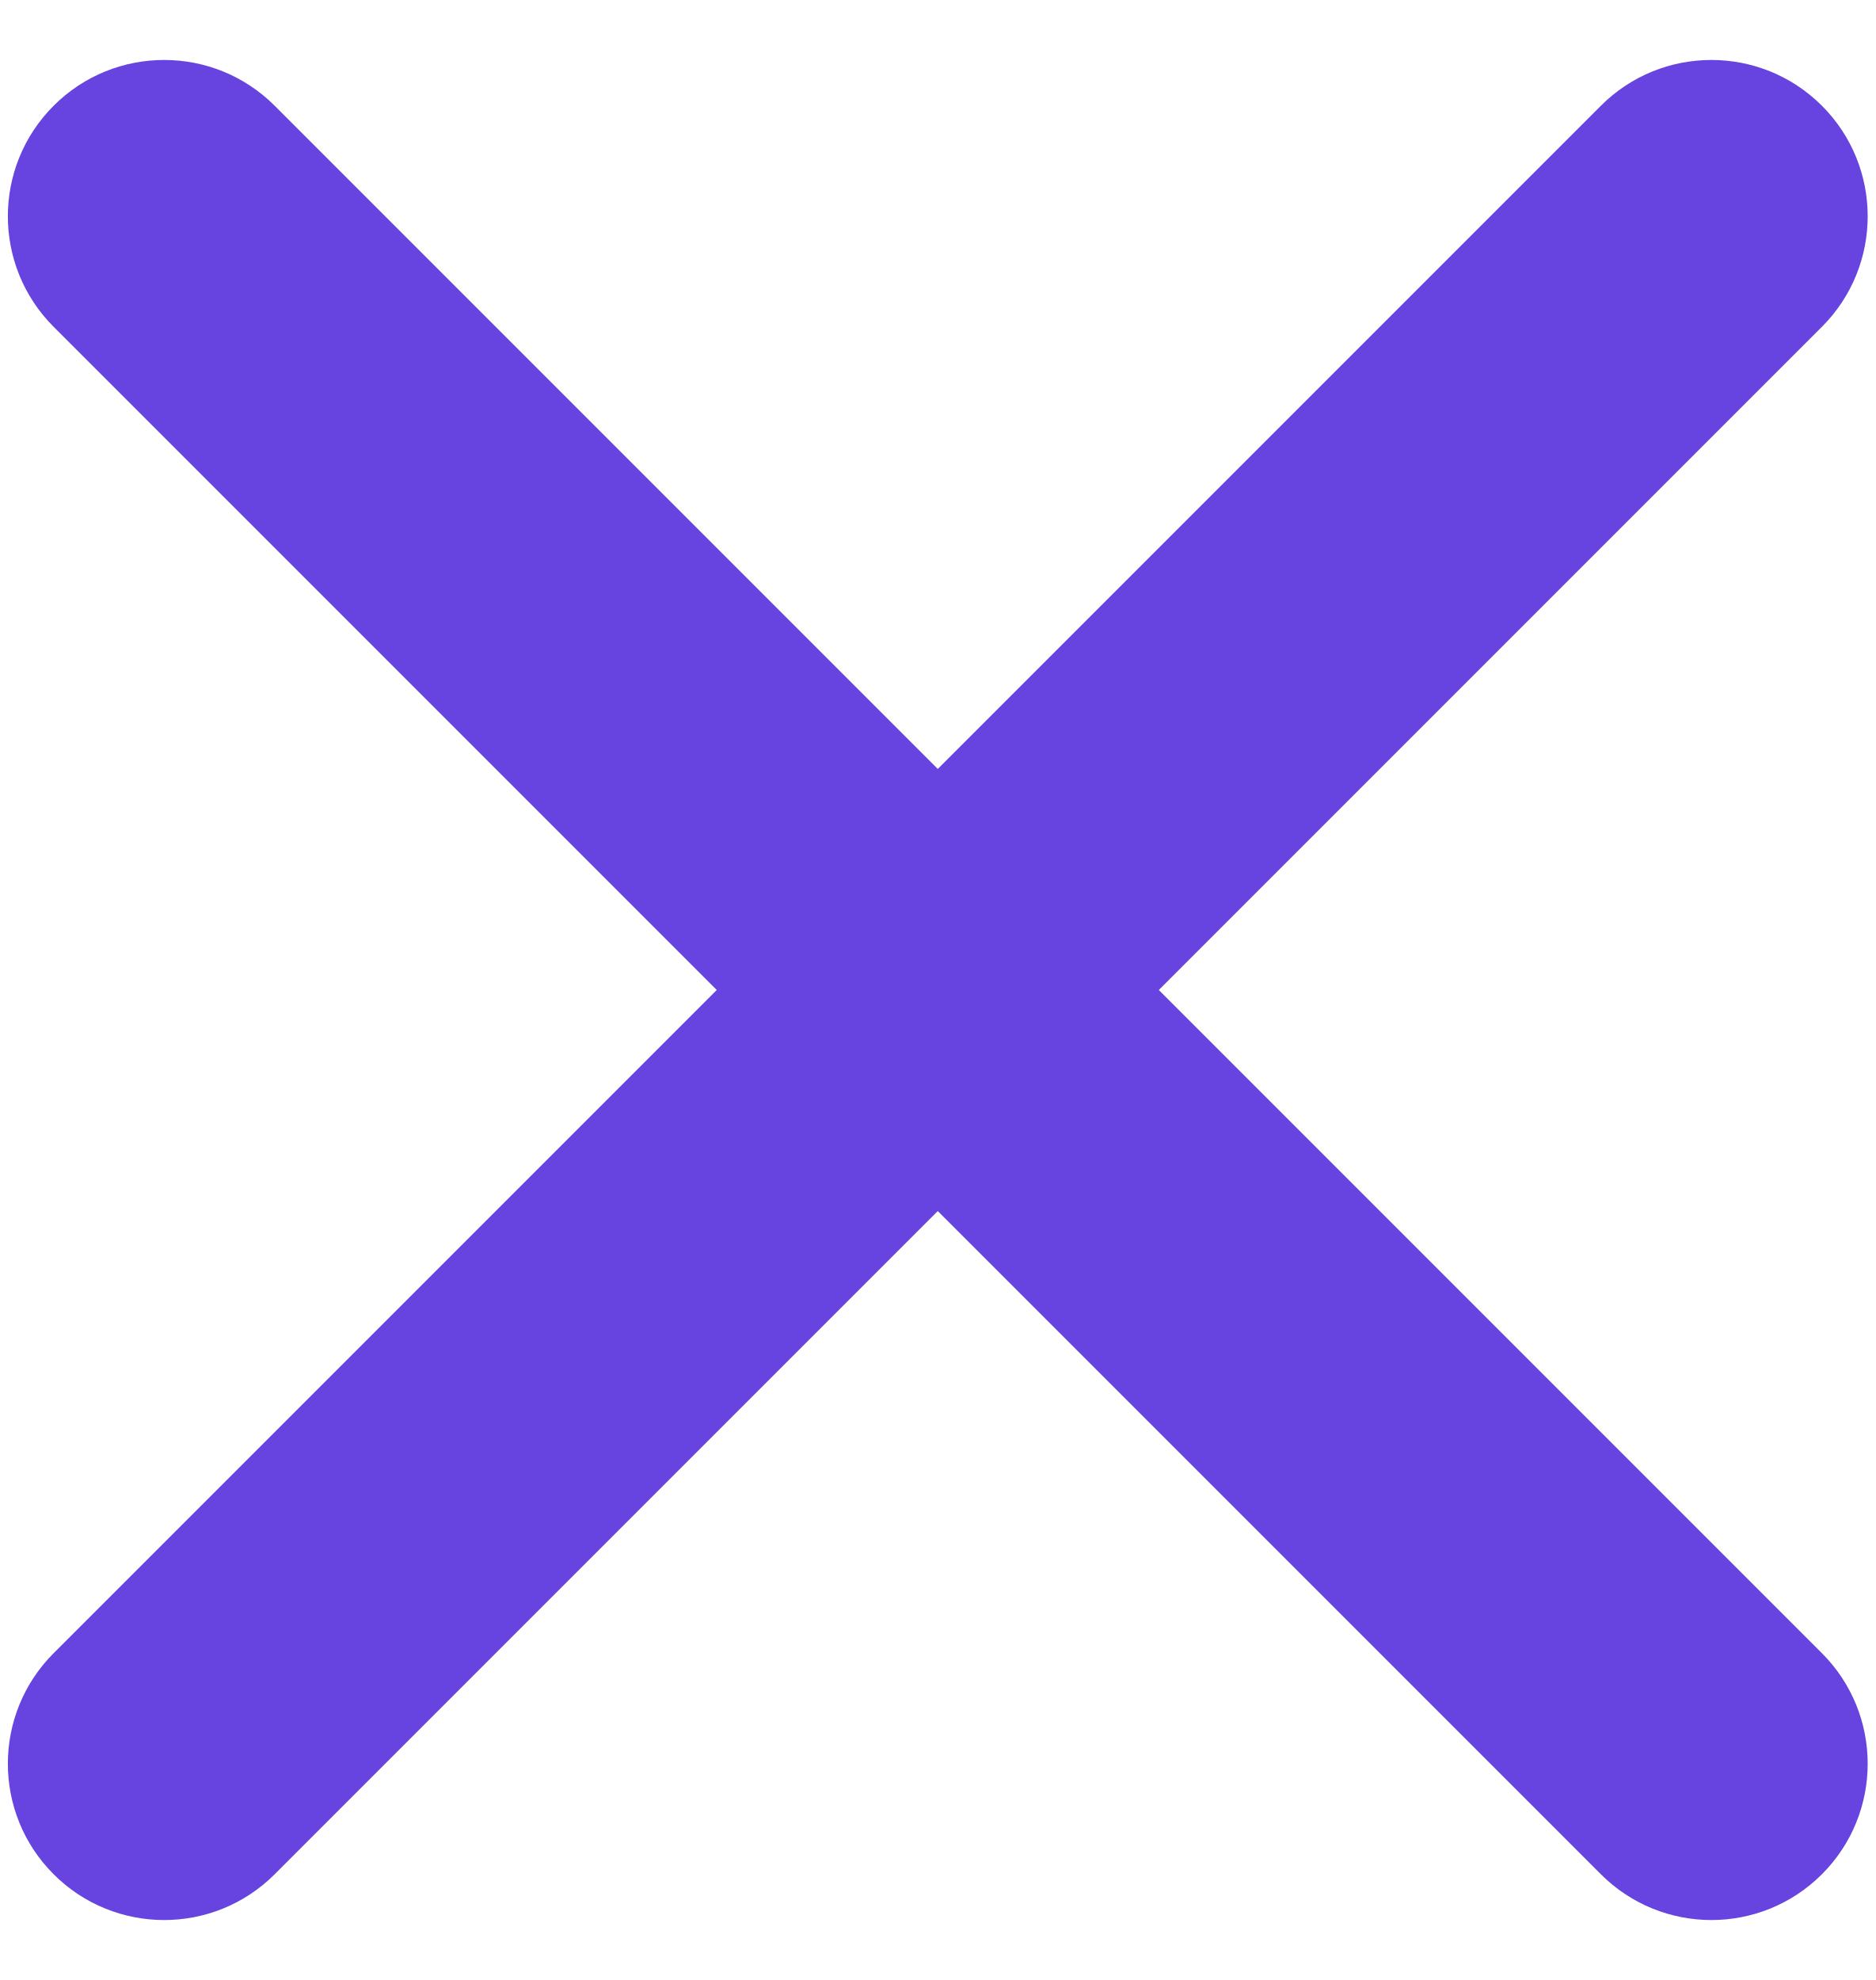
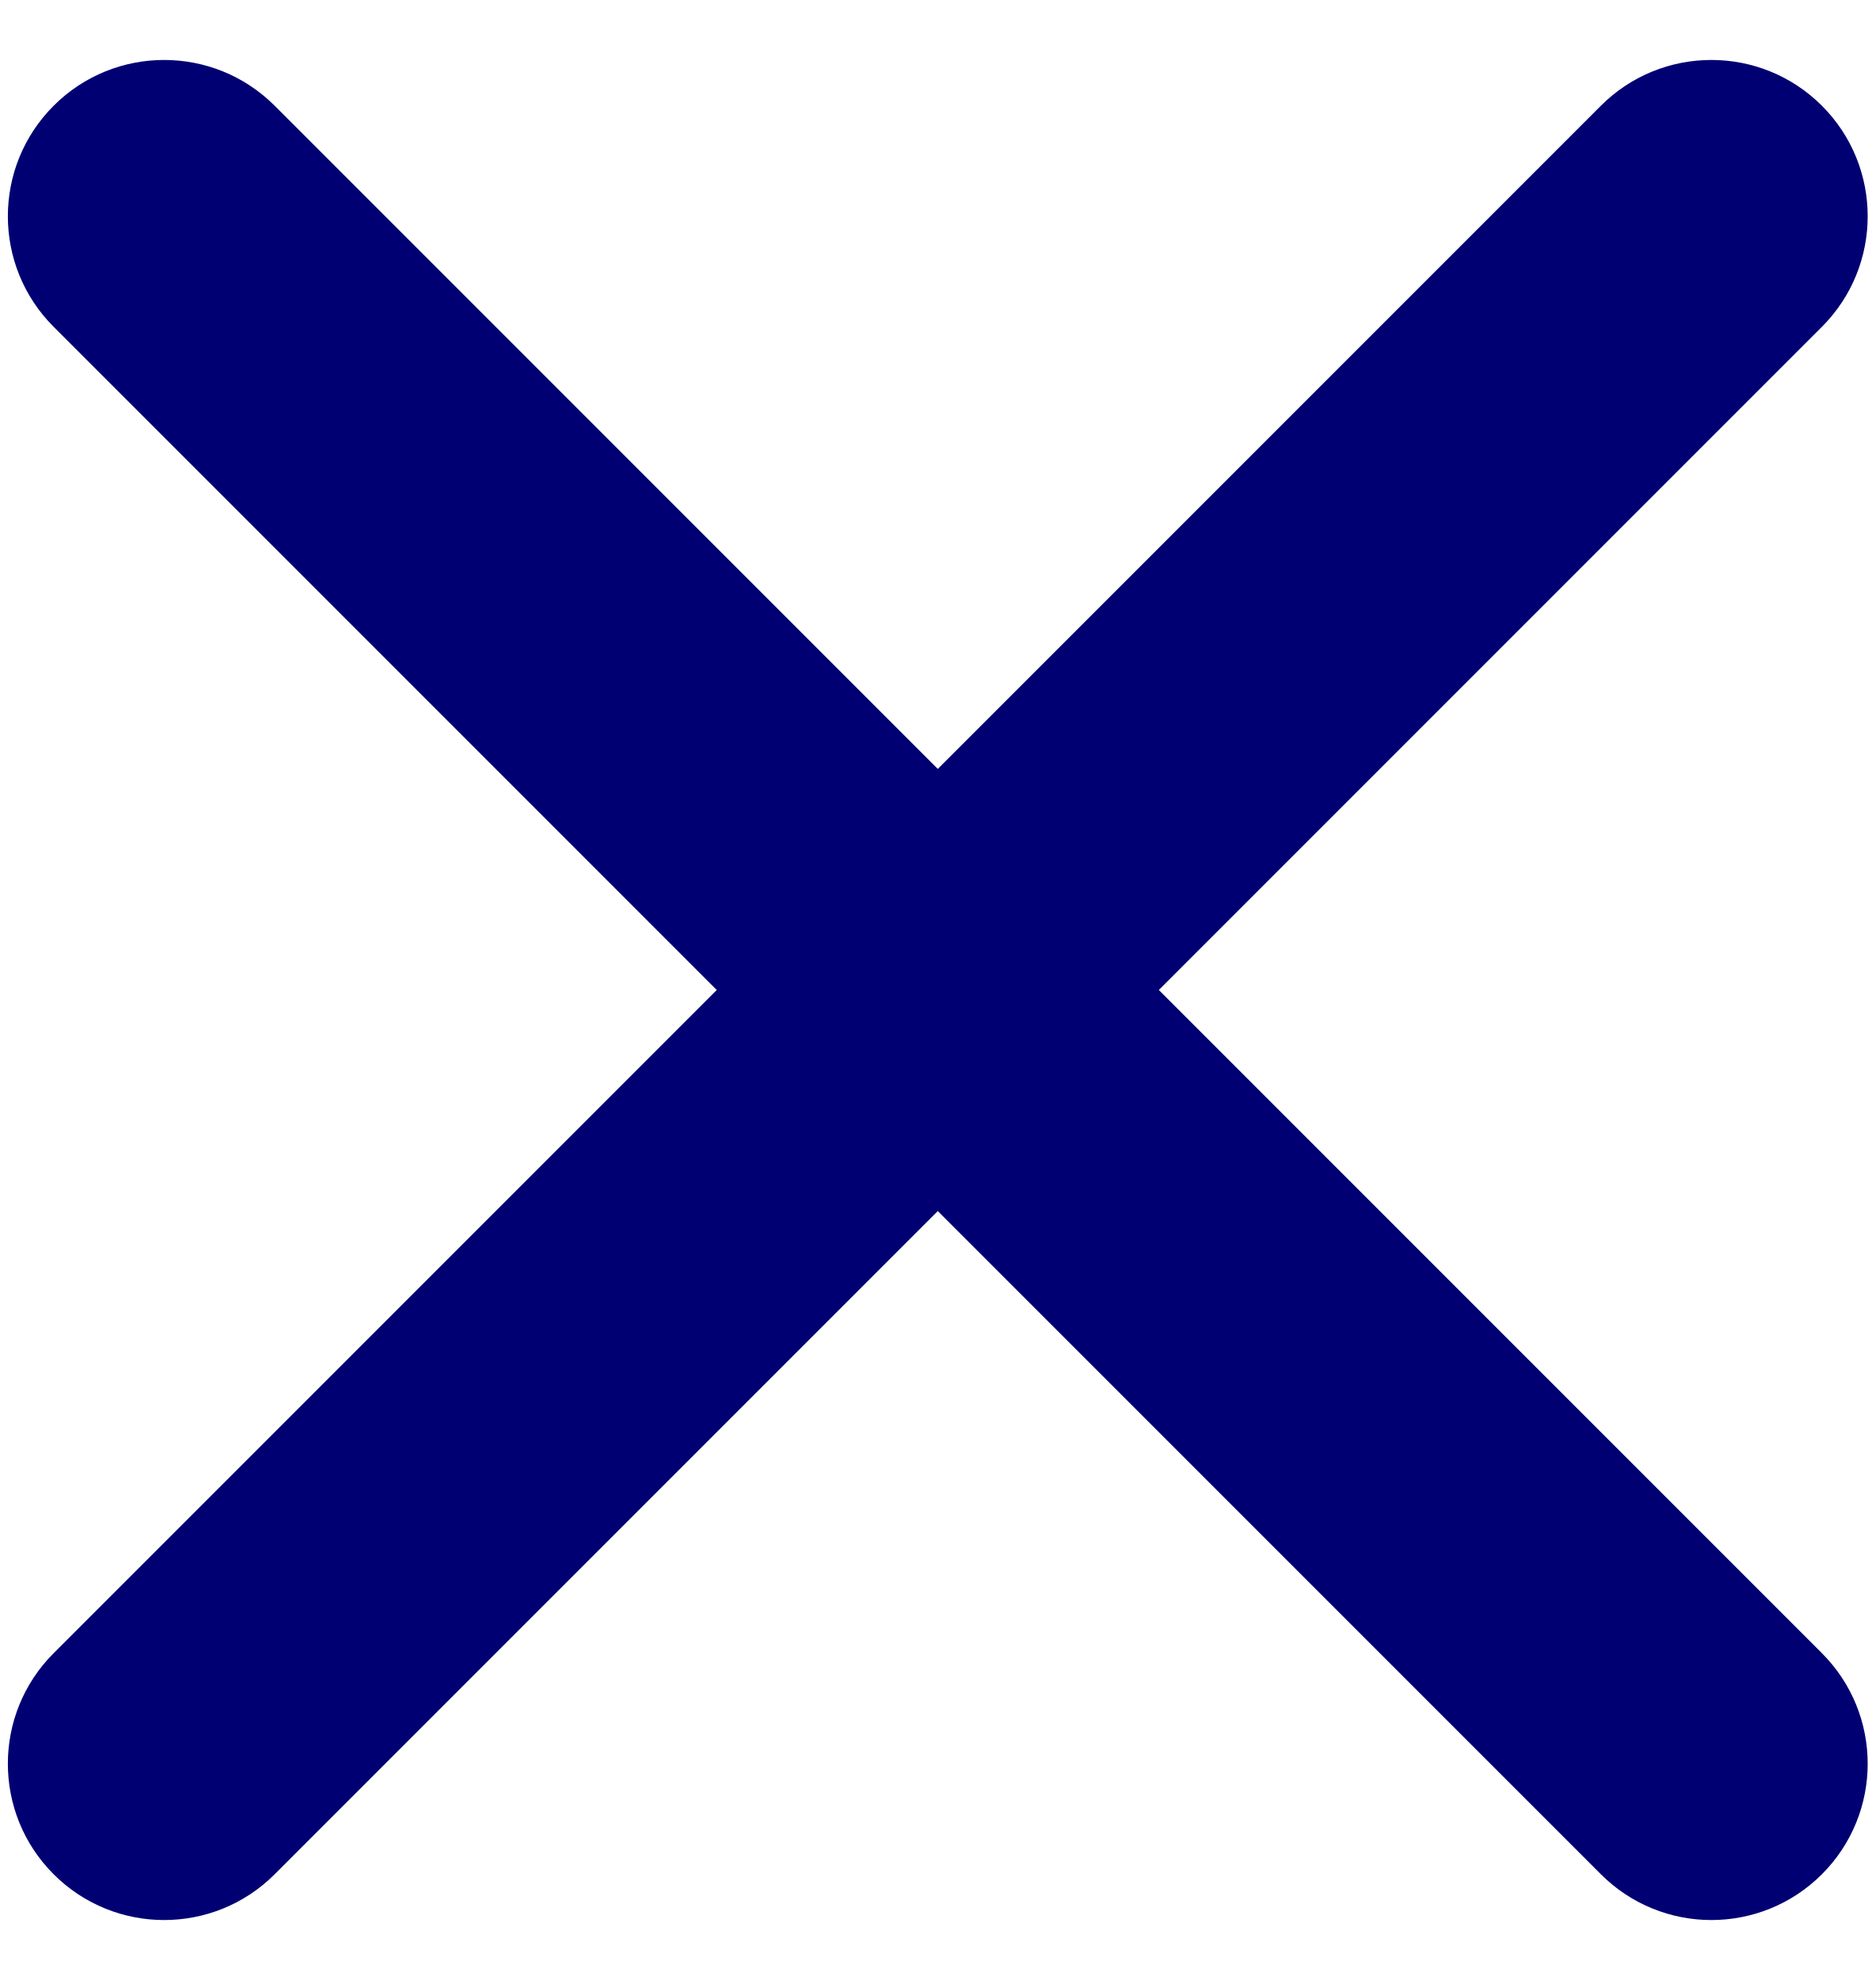
<svg xmlns="http://www.w3.org/2000/svg" width="18px" height="19px" viewBox="0 0 18 19" version="1.1">
  <g stroke="none" stroke-width="1" fill="none" fill-rule="evenodd">
-     <g transform="translate(-323, -33)" fill="#6743DF">
+     <g transform="translate(-323, -33)" fill="#000072">
      <g transform="translate(16, 16)">
        <g transform="translate(306, 16)">
          <rect transform="translate(10, 10.5) rotate(-45) translate(-10, -10.5) " x="-2" y="9" width="24" height="3" rx="1.5" />
          <rect transform="translate(10, 10.5) rotate(45) translate(-10, -10.5) " x="-2" y="9" width="24" height="3" rx="1.5" />
        </g>
      </g>
    </g>
  </g>
</svg>
